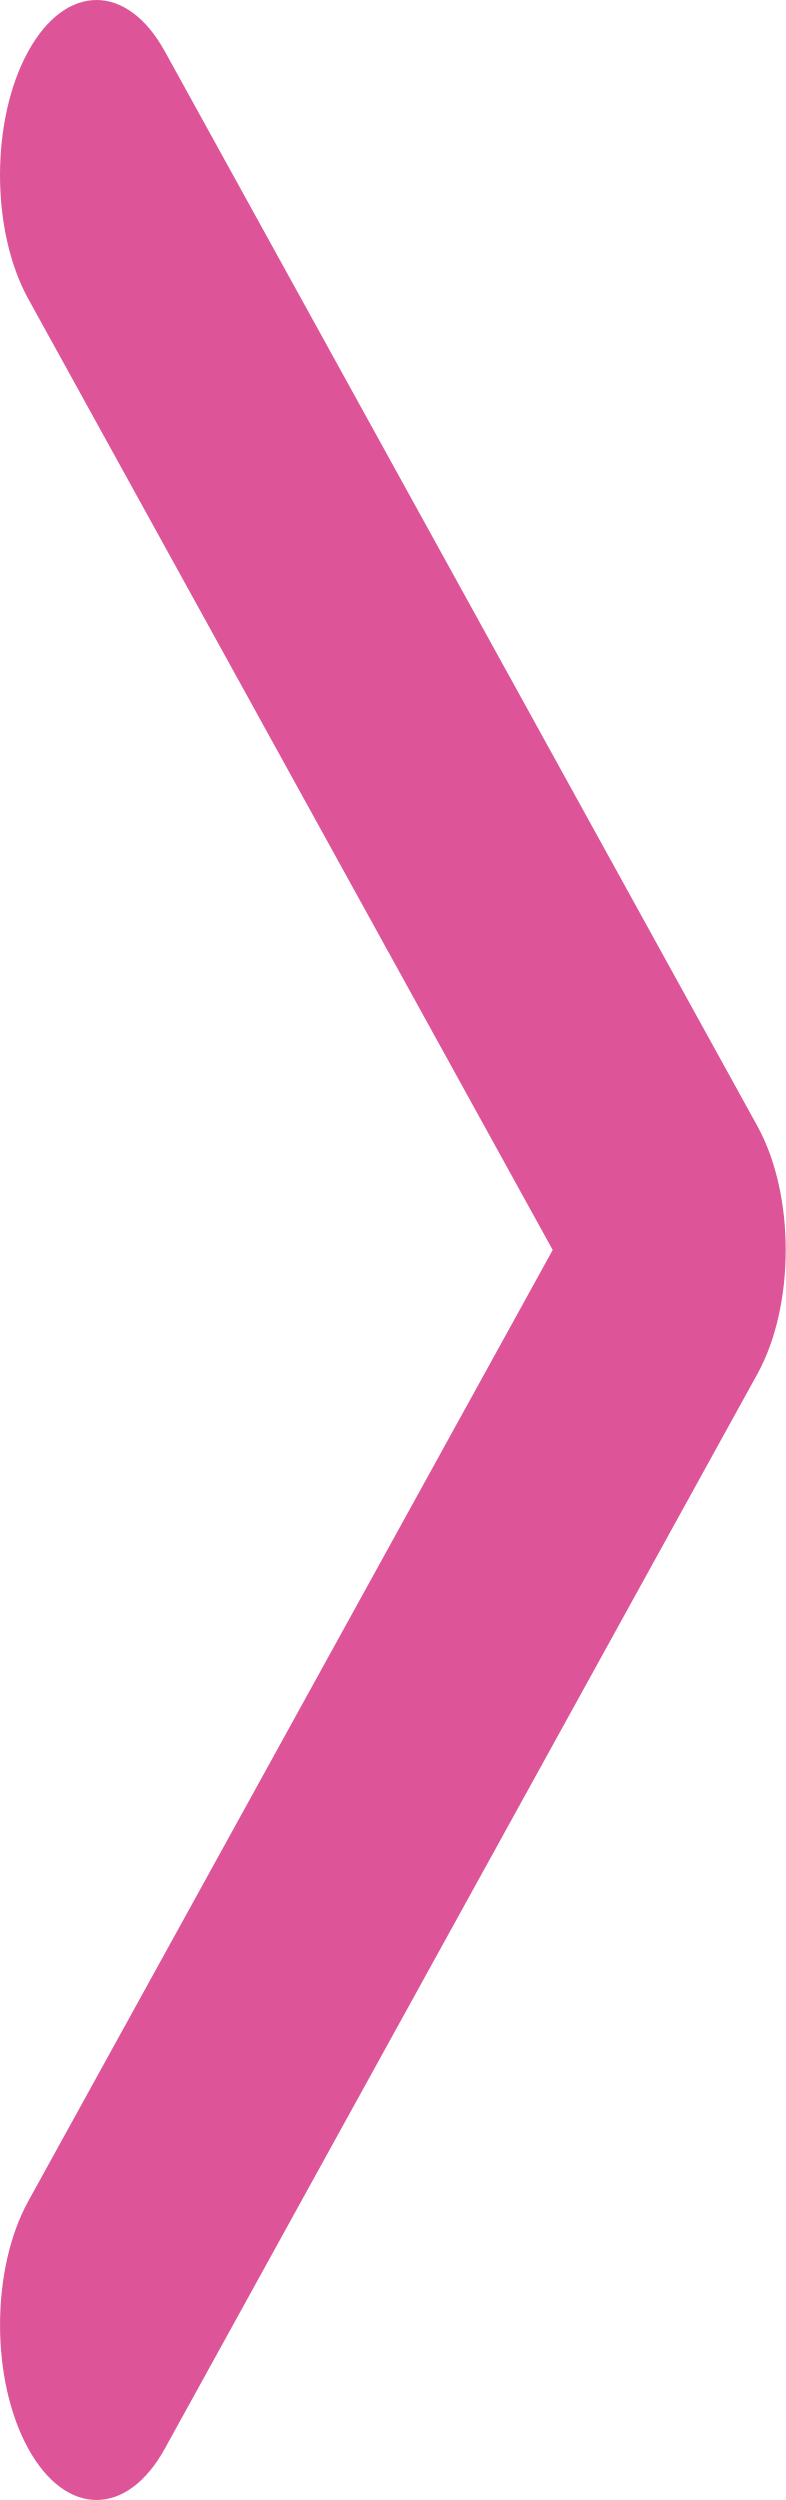
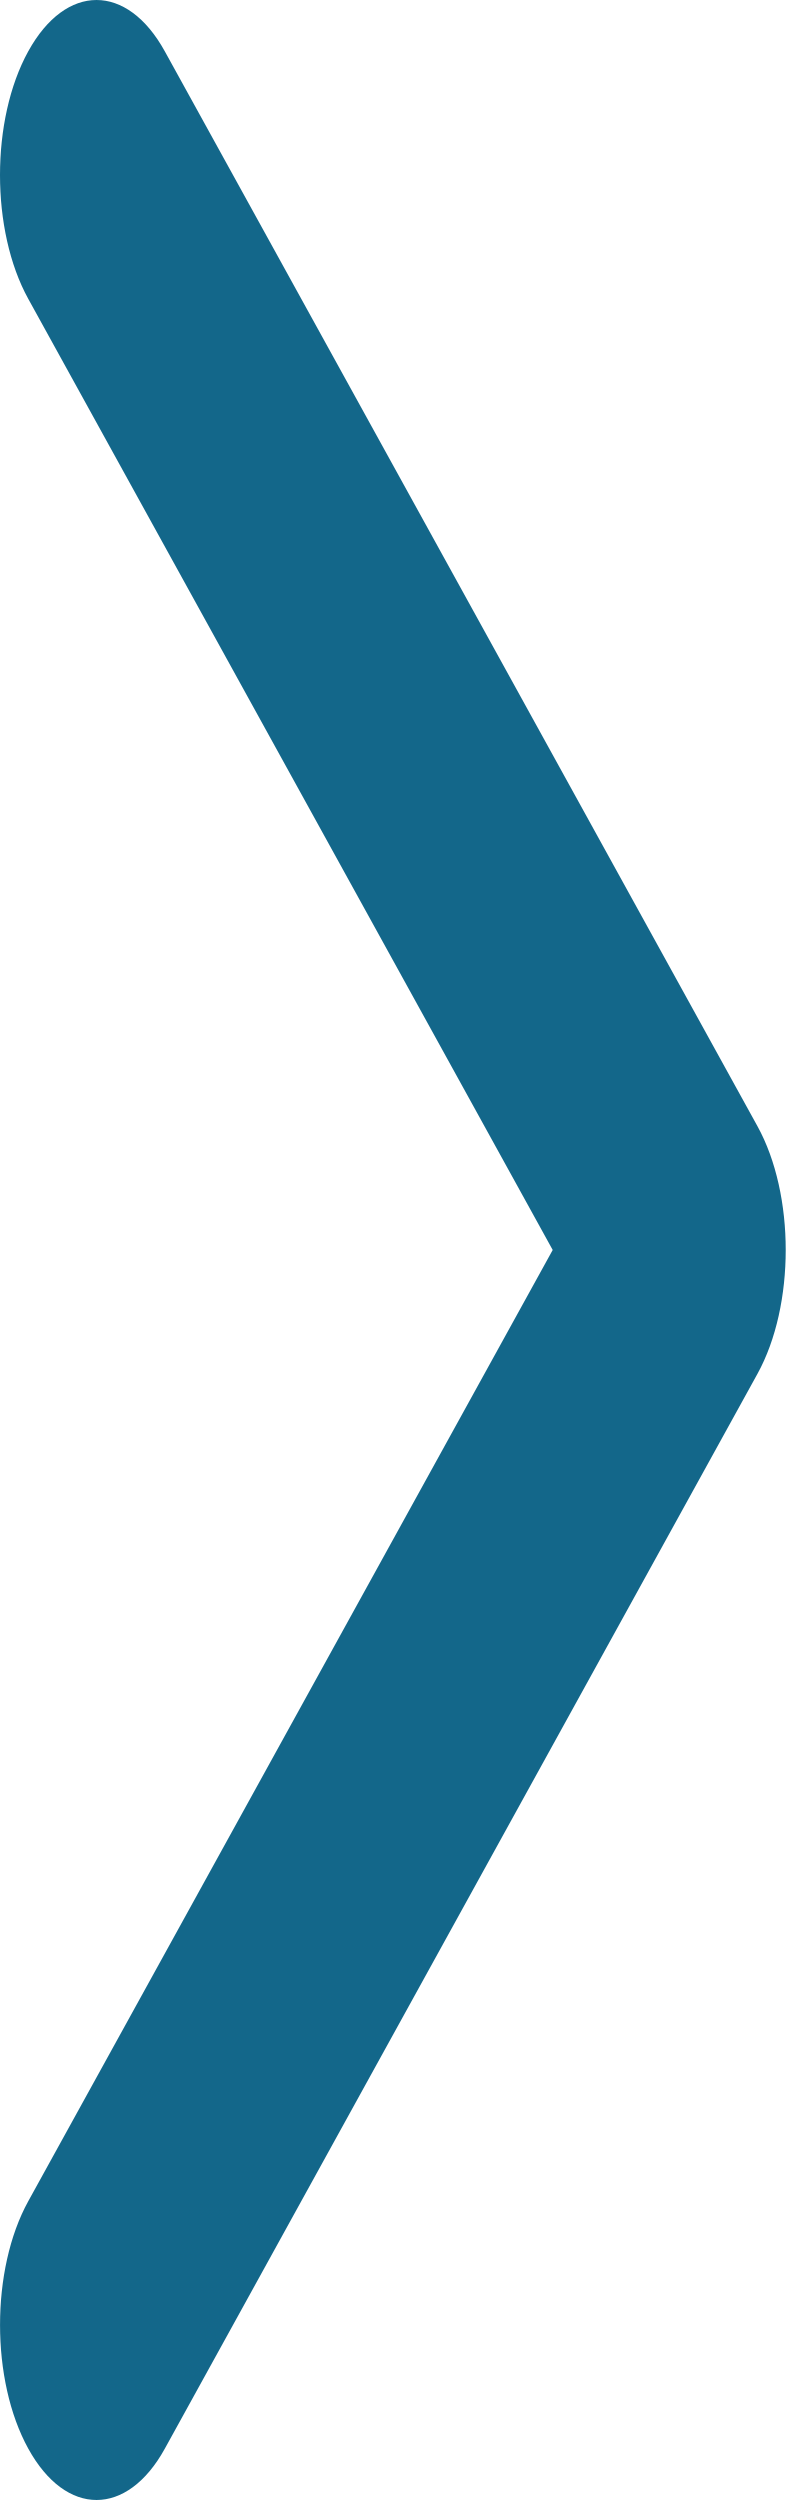
<svg xmlns="http://www.w3.org/2000/svg" version="1.1" id="Capa_1" x="0px" y="0px" width="22" height="70" viewBox="0 0 22 70" xml:space="preserve">
  <defs id="defs24047" />
-   <g id="g24012" transform="matrix(-0.0854155,0,0,0.15492,30.29735,-1.1619003e-4)" style="fill:#dd5498;fill-opacity:1">
-     <path d="m 97.141,225.92 c 0,-8.095 3.091,-16.192 9.259,-22.366 L 300.689,9.27 c 12.359,-12.359 32.397,-12.359 44.751,0 12.354,12.354 12.354,32.388 0,44.748 L 173.525,225.92 345.428,397.829 c 12.354,12.354 12.354,32.391 0,44.744 -12.354,12.365 -32.386,12.365 -44.745,0 L 106.393,248.292 c -6.167,-6.177 -9.252,-14.274 -9.252,-22.372 z" id="path24010" style="fill:#dd5498;fill-opacity:1" />
+   <g id="g24012" transform="matrix(-0.0854155,0,0,0.15492,30.29735,-1.1619003e-4)" style="fill:#13678a;fill-opacity:1">
+     <path d="m 97.141,225.92 c 0,-8.095 3.091,-16.192 9.259,-22.366 L 300.689,9.27 c 12.359,-12.359 32.397,-12.359 44.751,0 12.354,12.354 12.354,32.388 0,44.748 L 173.525,225.92 345.428,397.829 c 12.354,12.354 12.354,32.391 0,44.744 -12.354,12.365 -32.386,12.365 -44.745,0 L 106.393,248.292 c -6.167,-6.177 -9.252,-14.274 -9.252,-22.372 z" id="path24010" style="fill:#13678a;fill-opacity:1" />
  </g>
  <g id="g24014" transform="translate(-97.141,-7.5e-4)">
</g>
  <g id="g24016" transform="translate(-97.141,-7.5e-4)">
</g>
  <g id="g24018" transform="translate(-97.141,-7.5e-4)">
</g>
  <g id="g24020" transform="translate(-97.141,-7.5e-4)">
</g>
  <g id="g24022" transform="translate(-97.141,-7.5e-4)">
</g>
  <g id="g24024" transform="translate(-97.141,-7.5e-4)">
</g>
  <g id="g24026" transform="translate(-97.141,-7.5e-4)">
</g>
  <g id="g24028" transform="translate(-97.141,-7.5e-4)">
</g>
  <g id="g24030" transform="translate(-97.141,-7.5e-4)">
</g>
  <g id="g24032" transform="translate(-97.141,-7.5e-4)">
</g>
  <g id="g24034" transform="translate(-97.141,-7.5e-4)">
</g>
  <g id="g24036" transform="translate(-97.141,-7.5e-4)">
</g>
  <g id="g24038" transform="translate(-97.141,-7.5e-4)">
</g>
  <g id="g24040" transform="translate(-97.141,-7.5e-4)">
</g>
  <g id="g24042" transform="translate(-97.141,-7.5e-4)">
</g>
</svg>
